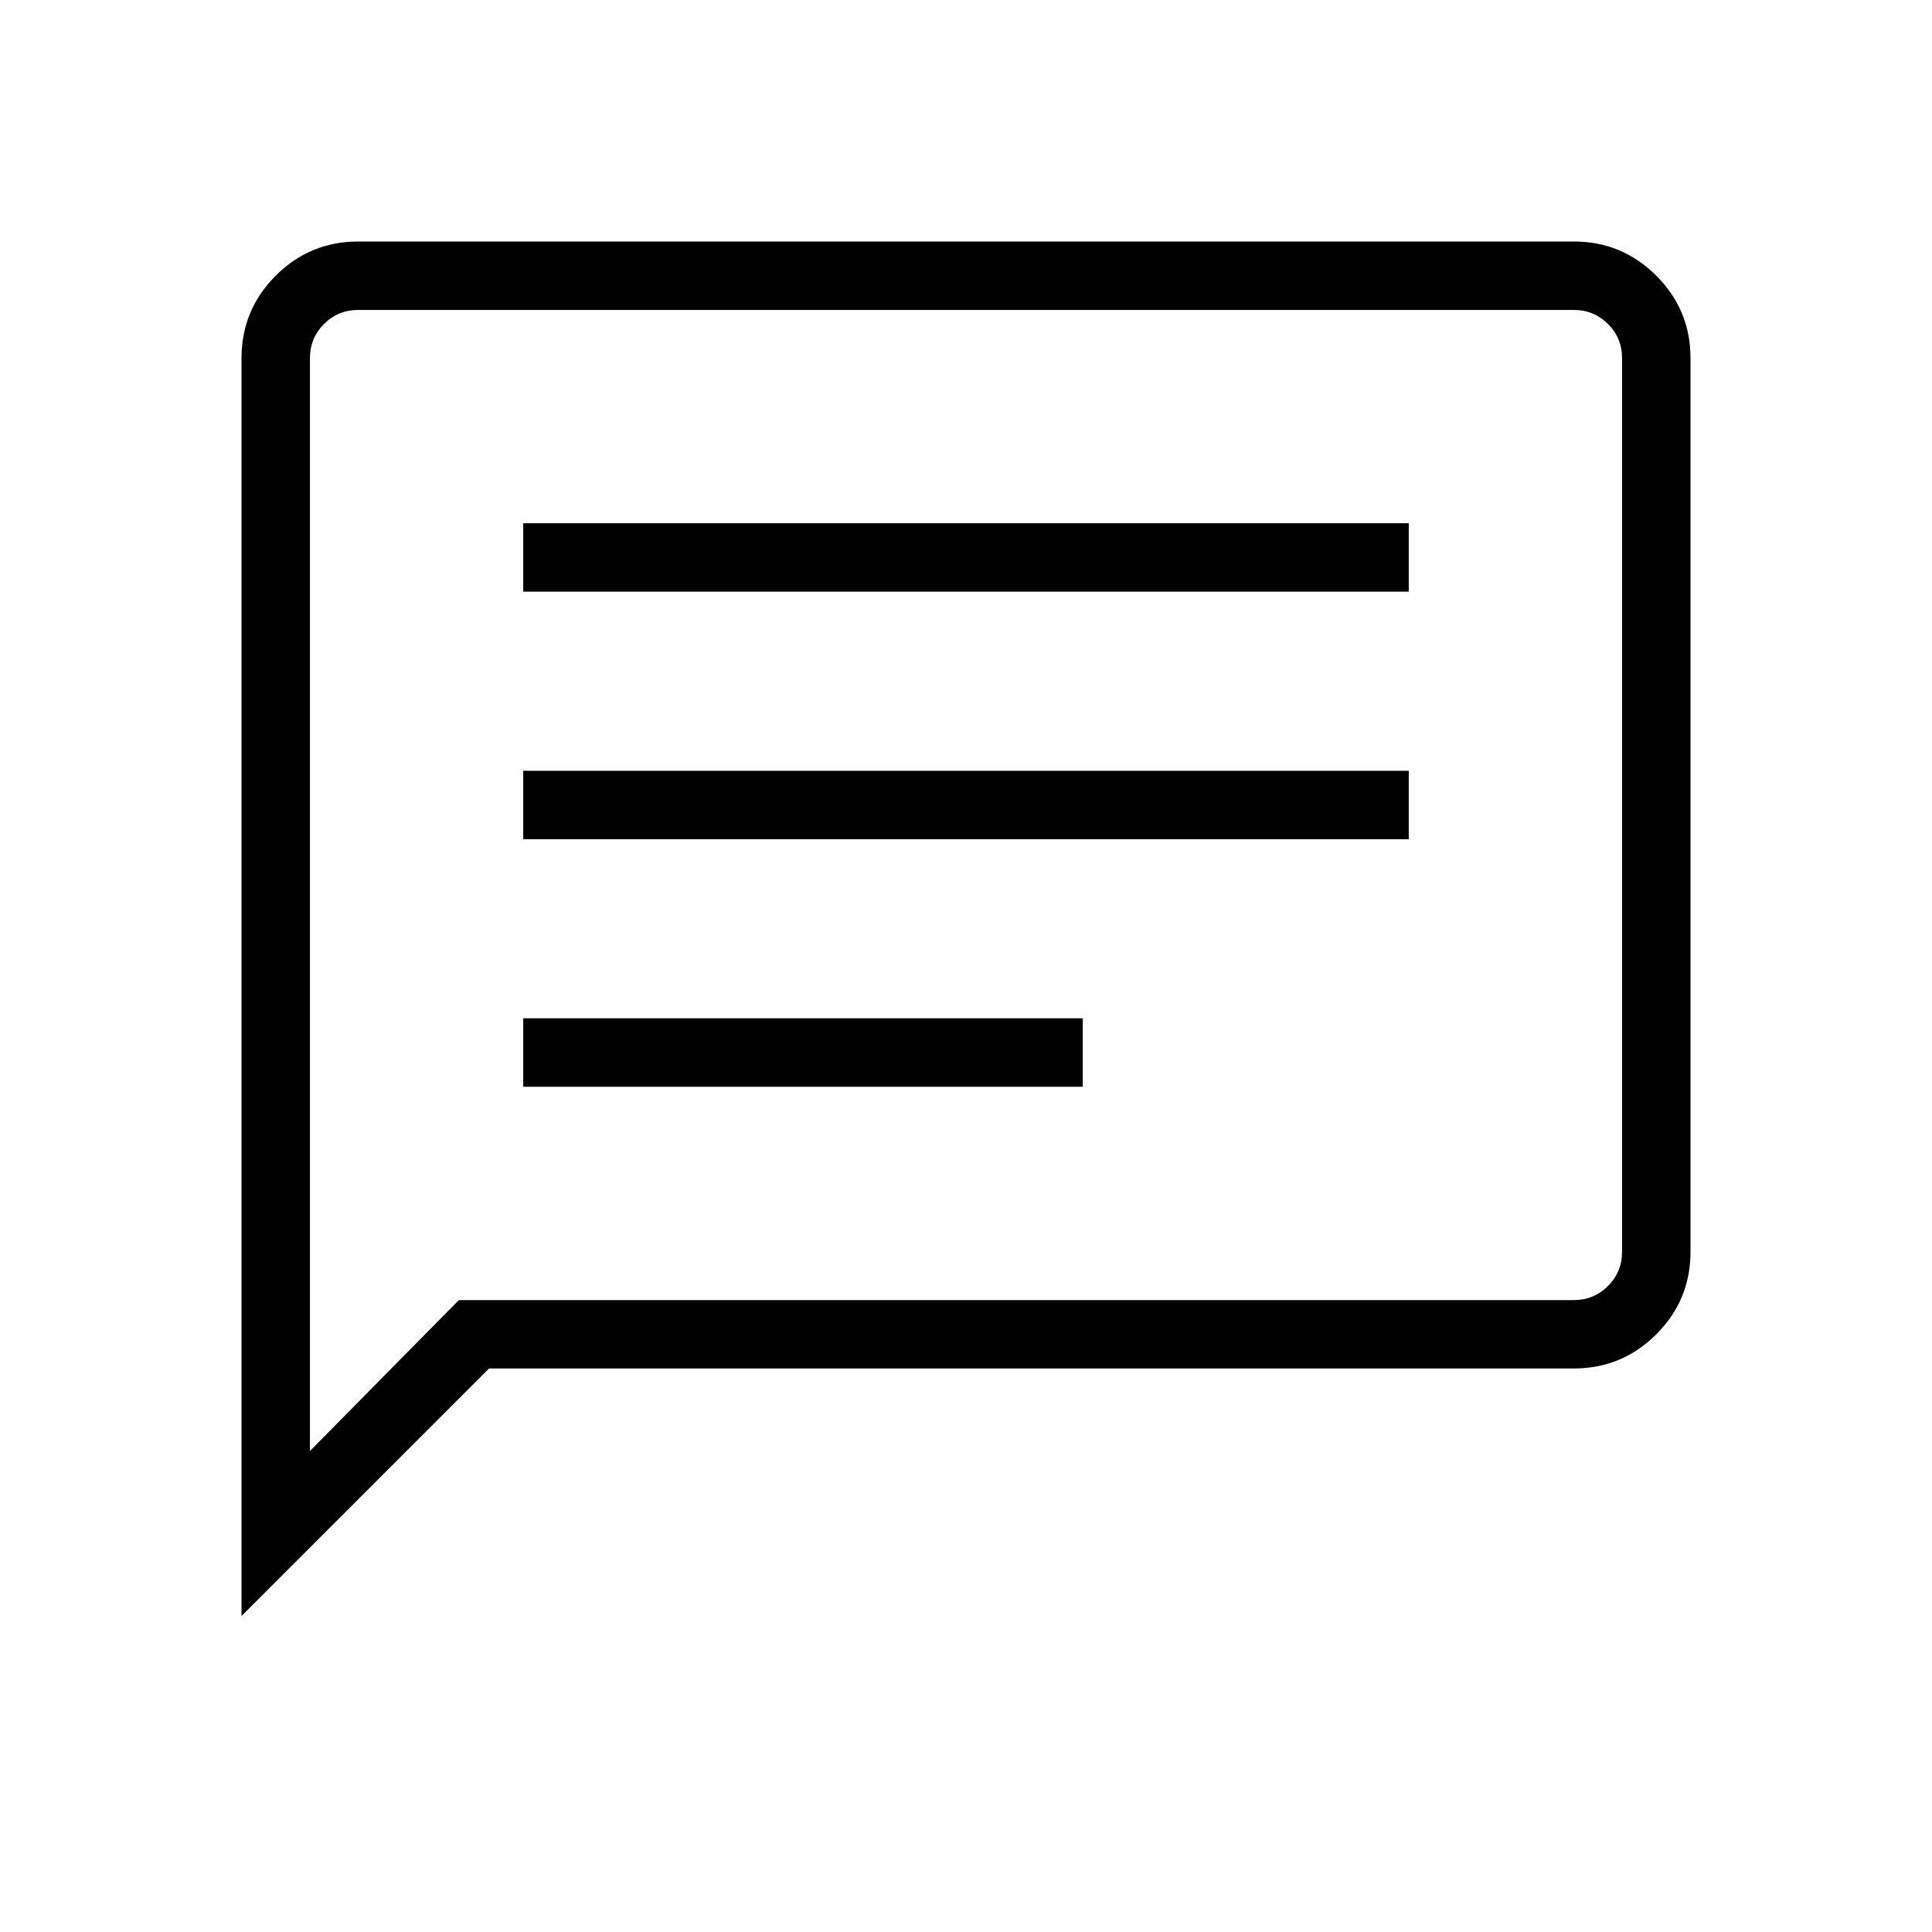
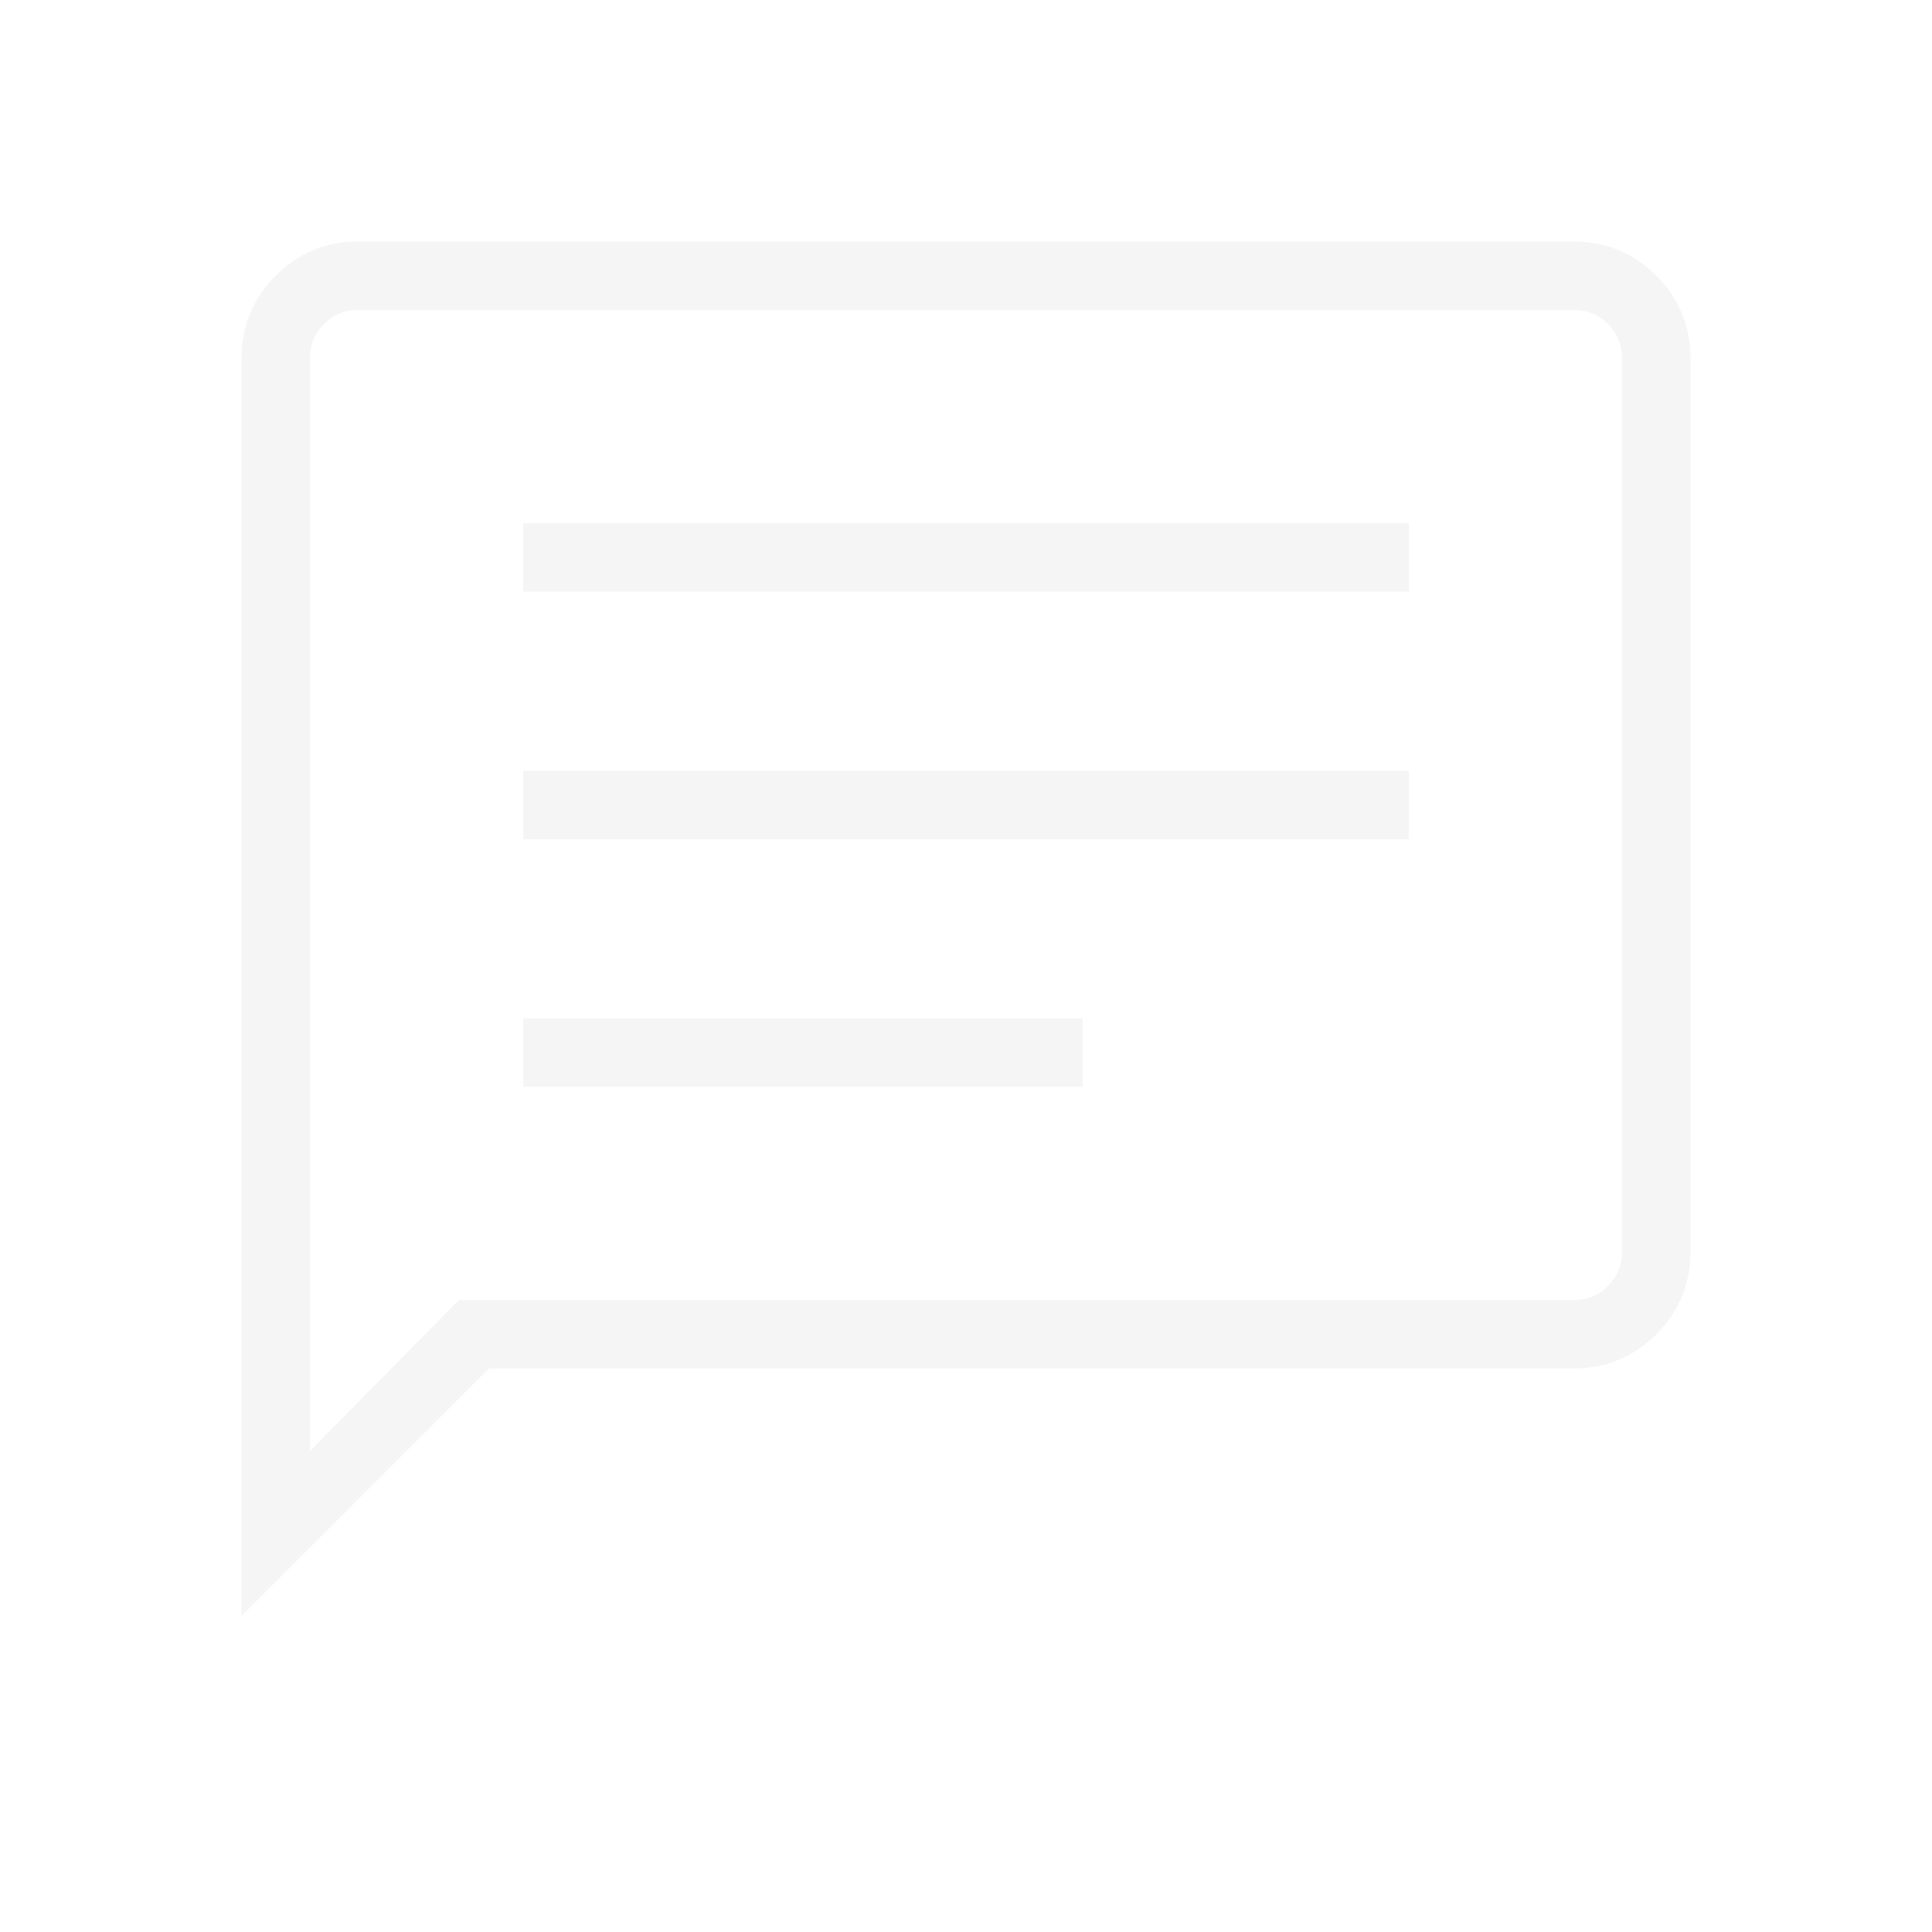
- <svg xmlns="http://www.w3.org/2000/svg" height="40" width="40">
+ <svg xmlns="http://www.w3.org/2000/svg" height="40" width="40" fill="#f5f5f5">
  <path d="M10.833 22.5h11.584v-1.417H10.833Zm0-5.125h18.334v-1.417H10.833Zm0-5.125h18.334v-1.417H10.833ZM5 33.458V7.417q0-1 .708-1.709Q6.417 5 7.417 5h25.166q1 0 1.709.708.708.709.708 1.709v18.5q0 1-.708 1.708-.709.708-1.709.708H10.125Zm1.417-3.416L9.5 26.917h23.083q.417 0 .709-.292.291-.292.291-.708v-18.5q0-.417-.291-.709-.292-.291-.709-.291H7.417q-.417 0-.709.291-.291.292-.291.709Zm0-22.625v-1 23.625Z" />
</svg>
